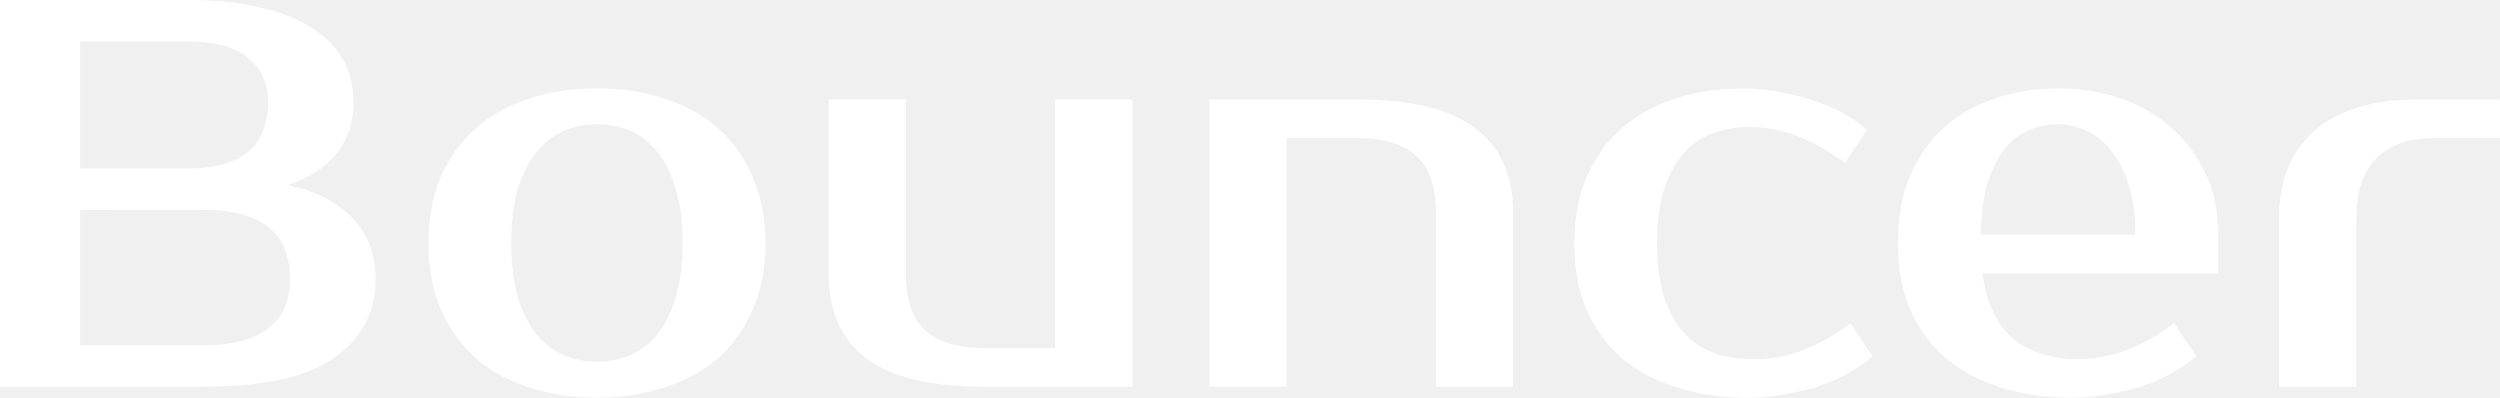
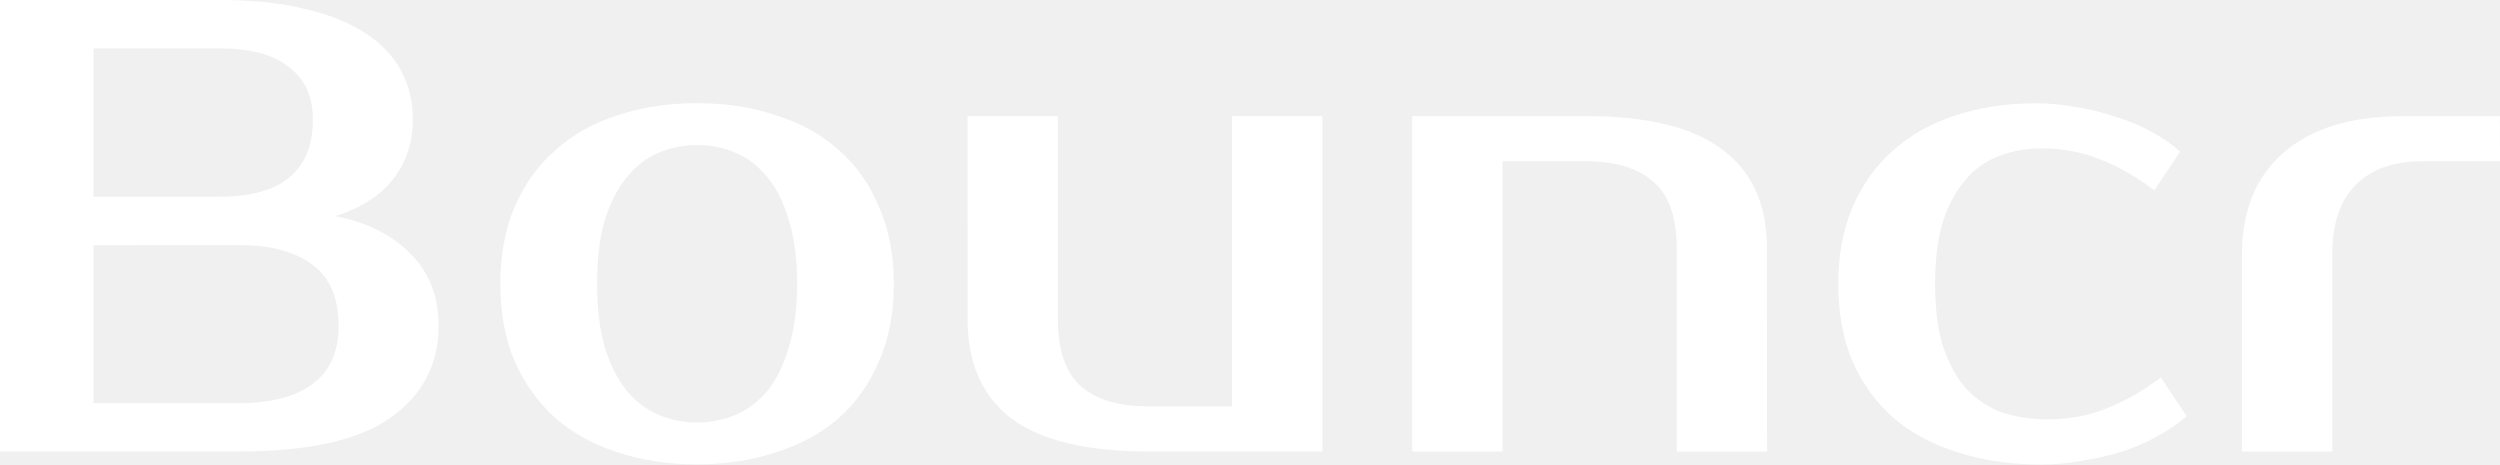
- <svg xmlns="http://www.w3.org/2000/svg" width="47.899mm" height="7.62mm" viewBox="0 0 47.899 7.62" version="1.1" id="svg8">
+ <svg xmlns="http://www.w3.org/2000/svg" width="41.019mm" height="7.62mm" viewBox="0 0 41.019 7.62" version="1.1" id="svg8">
  <defs id="defs2" />
  <g id="layer1" transform="translate(-61.21702,-122.5262)">
    <g aria-label="Bouncer" style="font-style:normal;font-variant:normal;font-weight:normal;font-stretch:normal;font-size:10.583px;line-height:6.615px;font-family:'07やさしさゴシック';-inkscape-font-specification:'07やさしさゴシック';letter-spacing:0px;word-spacing:0px;fill:#000000;fill-opacity:1;stroke:none;stroke-width:0.265px;stroke-linecap:butt;stroke-linejoin:miter;stroke-opacity:1" id="text817">
      <path d="m 61.217,122.526 h 3.598 q 0.815,0 1.408,0.148 0.603,0.138 0.995,0.402 0.392,0.254 0.582,0.614 0.191,0.36 0.191,0.794 0,0.561 -0.318,0.974 -0.318,0.413 -0.953,0.614 0.794,0.159 1.238,0.624 0.455,0.455 0.455,1.175 0,0.953 -0.794,1.513 -0.783,0.55 -2.487,0.55 h -3.916 z m 1.535,4.022 v 2.593 h 2.381 q 0.794,0 1.217,-0.318 0.423,-0.318 0.423,-0.953 0,-0.677 -0.423,-0.995 -0.423,-0.328 -1.217,-0.328 z m 2.064,-0.794 q 1.535,0 1.535,-1.27 0,-0.561 -0.392,-0.857 -0.381,-0.307 -1.143,-0.307 h -2.064 v 2.434 z" style="font-style:normal;font-variant:normal;font-weight:normal;font-stretch:normal;font-size:10.583px;font-family:Prosto;-inkscape-font-specification:'Prosto, Normal';font-variant-ligatures:normal;font-variant-caps:normal;font-variant-numeric:normal;font-feature-settings:normal;text-align:start;writing-mode:lr-tb;text-anchor:start;fill:#ffffff;fill-opacity:1;stroke-width:0.265px" id="path819" />
      <path d="m 72.655,129.458 q 0.339,0 0.635,-0.127 0.296,-0.127 0.519,-0.392 0.222,-0.275 0.349,-0.709 0.138,-0.434 0.138,-1.048 0,-0.614 -0.138,-1.048 -0.127,-0.434 -0.349,-0.699 -0.222,-0.275 -0.519,-0.402 -0.296,-0.127 -0.635,-0.127 -0.339,0 -0.635,0.127 -0.296,0.127 -0.519,0.402 -0.222,0.265 -0.36,0.699 -0.127,0.434 -0.127,1.048 0,0.614 0.127,1.048 0.138,0.434 0.36,0.709 0.222,0.265 0.519,0.392 0.296,0.127 0.635,0.127 z m 0,-5.239 q 0.709,0 1.302,0.201 0.603,0.191 1.027,0.572 0.423,0.37 0.656,0.931 0.243,0.55 0.243,1.259 0,0.72 -0.243,1.27 -0.233,0.55 -0.656,0.931 -0.423,0.37 -1.027,0.561 -0.593,0.201 -1.302,0.201 -0.72,0 -1.312,-0.201 -0.593,-0.191 -1.016,-0.561 -0.423,-0.381 -0.667,-0.931 -0.233,-0.55 -0.233,-1.27 0,-0.709 0.233,-1.259 0.243,-0.561 0.667,-0.931 0.423,-0.381 1.016,-0.572 0.593,-0.201 1.312,-0.201 z" style="font-style:normal;font-variant:normal;font-weight:normal;font-stretch:normal;font-size:10.583px;font-family:Prosto;-inkscape-font-specification:'Prosto, Normal';font-variant-ligatures:normal;font-variant-caps:normal;font-variant-numeric:normal;font-feature-settings:normal;text-align:start;writing-mode:lr-tb;text-anchor:start;fill:#ffffff;fill-opacity:1;stroke-width:0.265px" id="path821" />
      <path d="m 77.092,124.431 h 1.482 v 3.334 q 0,0.762 0.381,1.101 0.381,0.328 1.101,0.328 h 1.376 v -4.763 h 1.482 v 5.503 h -2.857 q -1.513,0 -2.244,-0.54 -0.72,-0.55 -0.72,-1.63 z" style="font-style:normal;font-variant:normal;font-weight:normal;font-stretch:normal;font-size:10.583px;font-family:Prosto;-inkscape-font-specification:'Prosto, Normal';font-variant-ligatures:normal;font-variant-caps:normal;font-variant-numeric:normal;font-feature-settings:normal;text-align:start;writing-mode:lr-tb;text-anchor:start;fill:#ffffff;fill-opacity:1;stroke-width:0.265px" id="path823" />
      <path d="m 90.21,129.935 h -1.482 v -3.334 q 0,-0.762 -0.381,-1.09 -0.381,-0.339 -1.101,-0.339 H 85.87 v 4.763 h -1.482 v -5.503 h 2.857 q 1.513,0 2.233,0.55 0.73,0.54 0.73,1.619 z" style="font-style:normal;font-variant:normal;font-weight:normal;font-stretch:normal;font-size:10.583px;font-family:Prosto;-inkscape-font-specification:'Prosto, Normal';font-variant-ligatures:normal;font-variant-caps:normal;font-variant-numeric:normal;font-feature-settings:normal;text-align:start;writing-mode:lr-tb;text-anchor:start;fill:#ffffff;fill-opacity:1;stroke-width:0.265px" id="path825" />
      <path d="m 94.607,124.22 q 0.339,0 0.677,0.064 0.339,0.053 0.646,0.159 0.318,0.095 0.582,0.243 0.275,0.148 0.476,0.328 l -0.423,0.635 q -0.434,-0.328 -0.889,-0.508 -0.445,-0.18 -0.963,-0.18 -0.381,0 -0.699,0.127 -0.318,0.116 -0.55,0.392 -0.233,0.265 -0.37,0.688 -0.127,0.423 -0.127,1.016 0,0.593 0.127,1.016 0.138,0.423 0.381,0.699 0.243,0.265 0.582,0.392 0.349,0.116 0.762,0.116 0.519,0 0.963,-0.18 0.455,-0.18 0.889,-0.508 l 0.423,0.635 q -0.201,0.18 -0.476,0.328 -0.265,0.148 -0.582,0.254 -0.307,0.095 -0.646,0.148 -0.339,0.064 -0.677,0.064 -0.751,0 -1.376,-0.201 -0.614,-0.191 -1.048,-0.561 -0.434,-0.381 -0.677,-0.931 -0.233,-0.55 -0.233,-1.27 0,-0.709 0.233,-1.259 0.243,-0.561 0.667,-0.931 0.423,-0.381 1.016,-0.572 0.593,-0.201 1.312,-0.201 z" style="font-style:normal;font-variant:normal;font-weight:normal;font-stretch:normal;font-size:10.583px;font-family:Prosto;-inkscape-font-specification:'Prosto, Normal';font-variant-ligatures:normal;font-variant-caps:normal;font-variant-numeric:normal;font-feature-settings:normal;text-align:start;writing-mode:lr-tb;text-anchor:start;fill:#ffffff;fill-opacity:1;stroke-width:0.265px" id="path827" />
-       <path d="m 101.02,129.405 q 0.519,0 0.963,-0.18 0.455,-0.18 0.889,-0.508 l 0.423,0.635 q -0.201,0.18 -0.476,0.328 -0.265,0.148 -0.582,0.254 -0.307,0.095 -0.646,0.148 -0.339,0.064 -0.677,0.064 -0.751,0 -1.376,-0.201 -0.614,-0.191 -1.048,-0.561 -0.434,-0.381 -0.677,-0.931 -0.233,-0.55 -0.233,-1.27 0,-0.709 0.222,-1.259 0.233,-0.561 0.635,-0.931 0.413,-0.381 0.974,-0.572 0.561,-0.201 1.238,-0.201 0.635,0 1.196,0.191 0.561,0.191 0.974,0.561 0.413,0.36 0.656,0.878 0.243,0.519 0.243,1.175 v 0.741 h -4.519 q 0.127,0.878 0.603,1.259 0.487,0.381 1.217,0.381 z m -0.37,-4.498 q -0.307,0 -0.572,0.116 -0.265,0.116 -0.466,0.37 -0.191,0.254 -0.318,0.656 -0.116,0.402 -0.127,0.974 h 2.963 q 0,-0.55 -0.127,-0.953 -0.127,-0.402 -0.339,-0.656 -0.201,-0.265 -0.476,-0.381 -0.265,-0.127 -0.54,-0.127 z" style="font-style:normal;font-variant:normal;font-weight:normal;font-stretch:normal;font-size:10.583px;font-family:Prosto;-inkscape-font-specification:'Prosto, Normal';font-variant-ligatures:normal;font-variant-caps:normal;font-variant-numeric:normal;font-feature-settings:normal;text-align:start;writing-mode:lr-tb;text-anchor:start;fill:#ffffff;fill-opacity:1;stroke-width:0.265px" id="path829" />
-       <path d="m 109.116,125.172 h -1.27 q -0.72,0 -1.101,0.392 -0.381,0.381 -0.381,1.143 v 3.228 h -1.482 v -3.228 q 0,-1.079 0.677,-1.672 0.688,-0.603 1.968,-0.603 h 1.587 z" style="font-style:normal;font-variant:normal;font-weight:normal;font-stretch:normal;font-size:10.583px;font-family:Prosto;-inkscape-font-specification:'Prosto, Normal';font-variant-ligatures:normal;font-variant-caps:normal;font-variant-numeric:normal;font-feature-settings:normal;text-align:start;writing-mode:lr-tb;text-anchor:start;fill:#ffffff;fill-opacity:1;stroke-width:0.265px" id="path831" />
+       <path d="m 102.236,125.172 h -1.27 q -0.72,0 -1.101,0.392 -0.381,0.381 -0.381,1.143 v 3.228 h -1.482 v -3.228 q 0,-1.079 0.677,-1.672 0.688,-0.603 1.968,-0.603 h 1.587 z" style="font-style:normal;font-variant:normal;font-weight:normal;font-stretch:normal;font-size:10.583px;font-family:Prosto;-inkscape-font-specification:'Prosto, Normal';font-variant-ligatures:normal;font-variant-caps:normal;font-variant-numeric:normal;font-feature-settings:normal;text-align:start;writing-mode:lr-tb;text-anchor:start;fill:#ffffff;fill-opacity:1;stroke-width:0.265px" id="path831" />
    </g>
  </g>
</svg>
